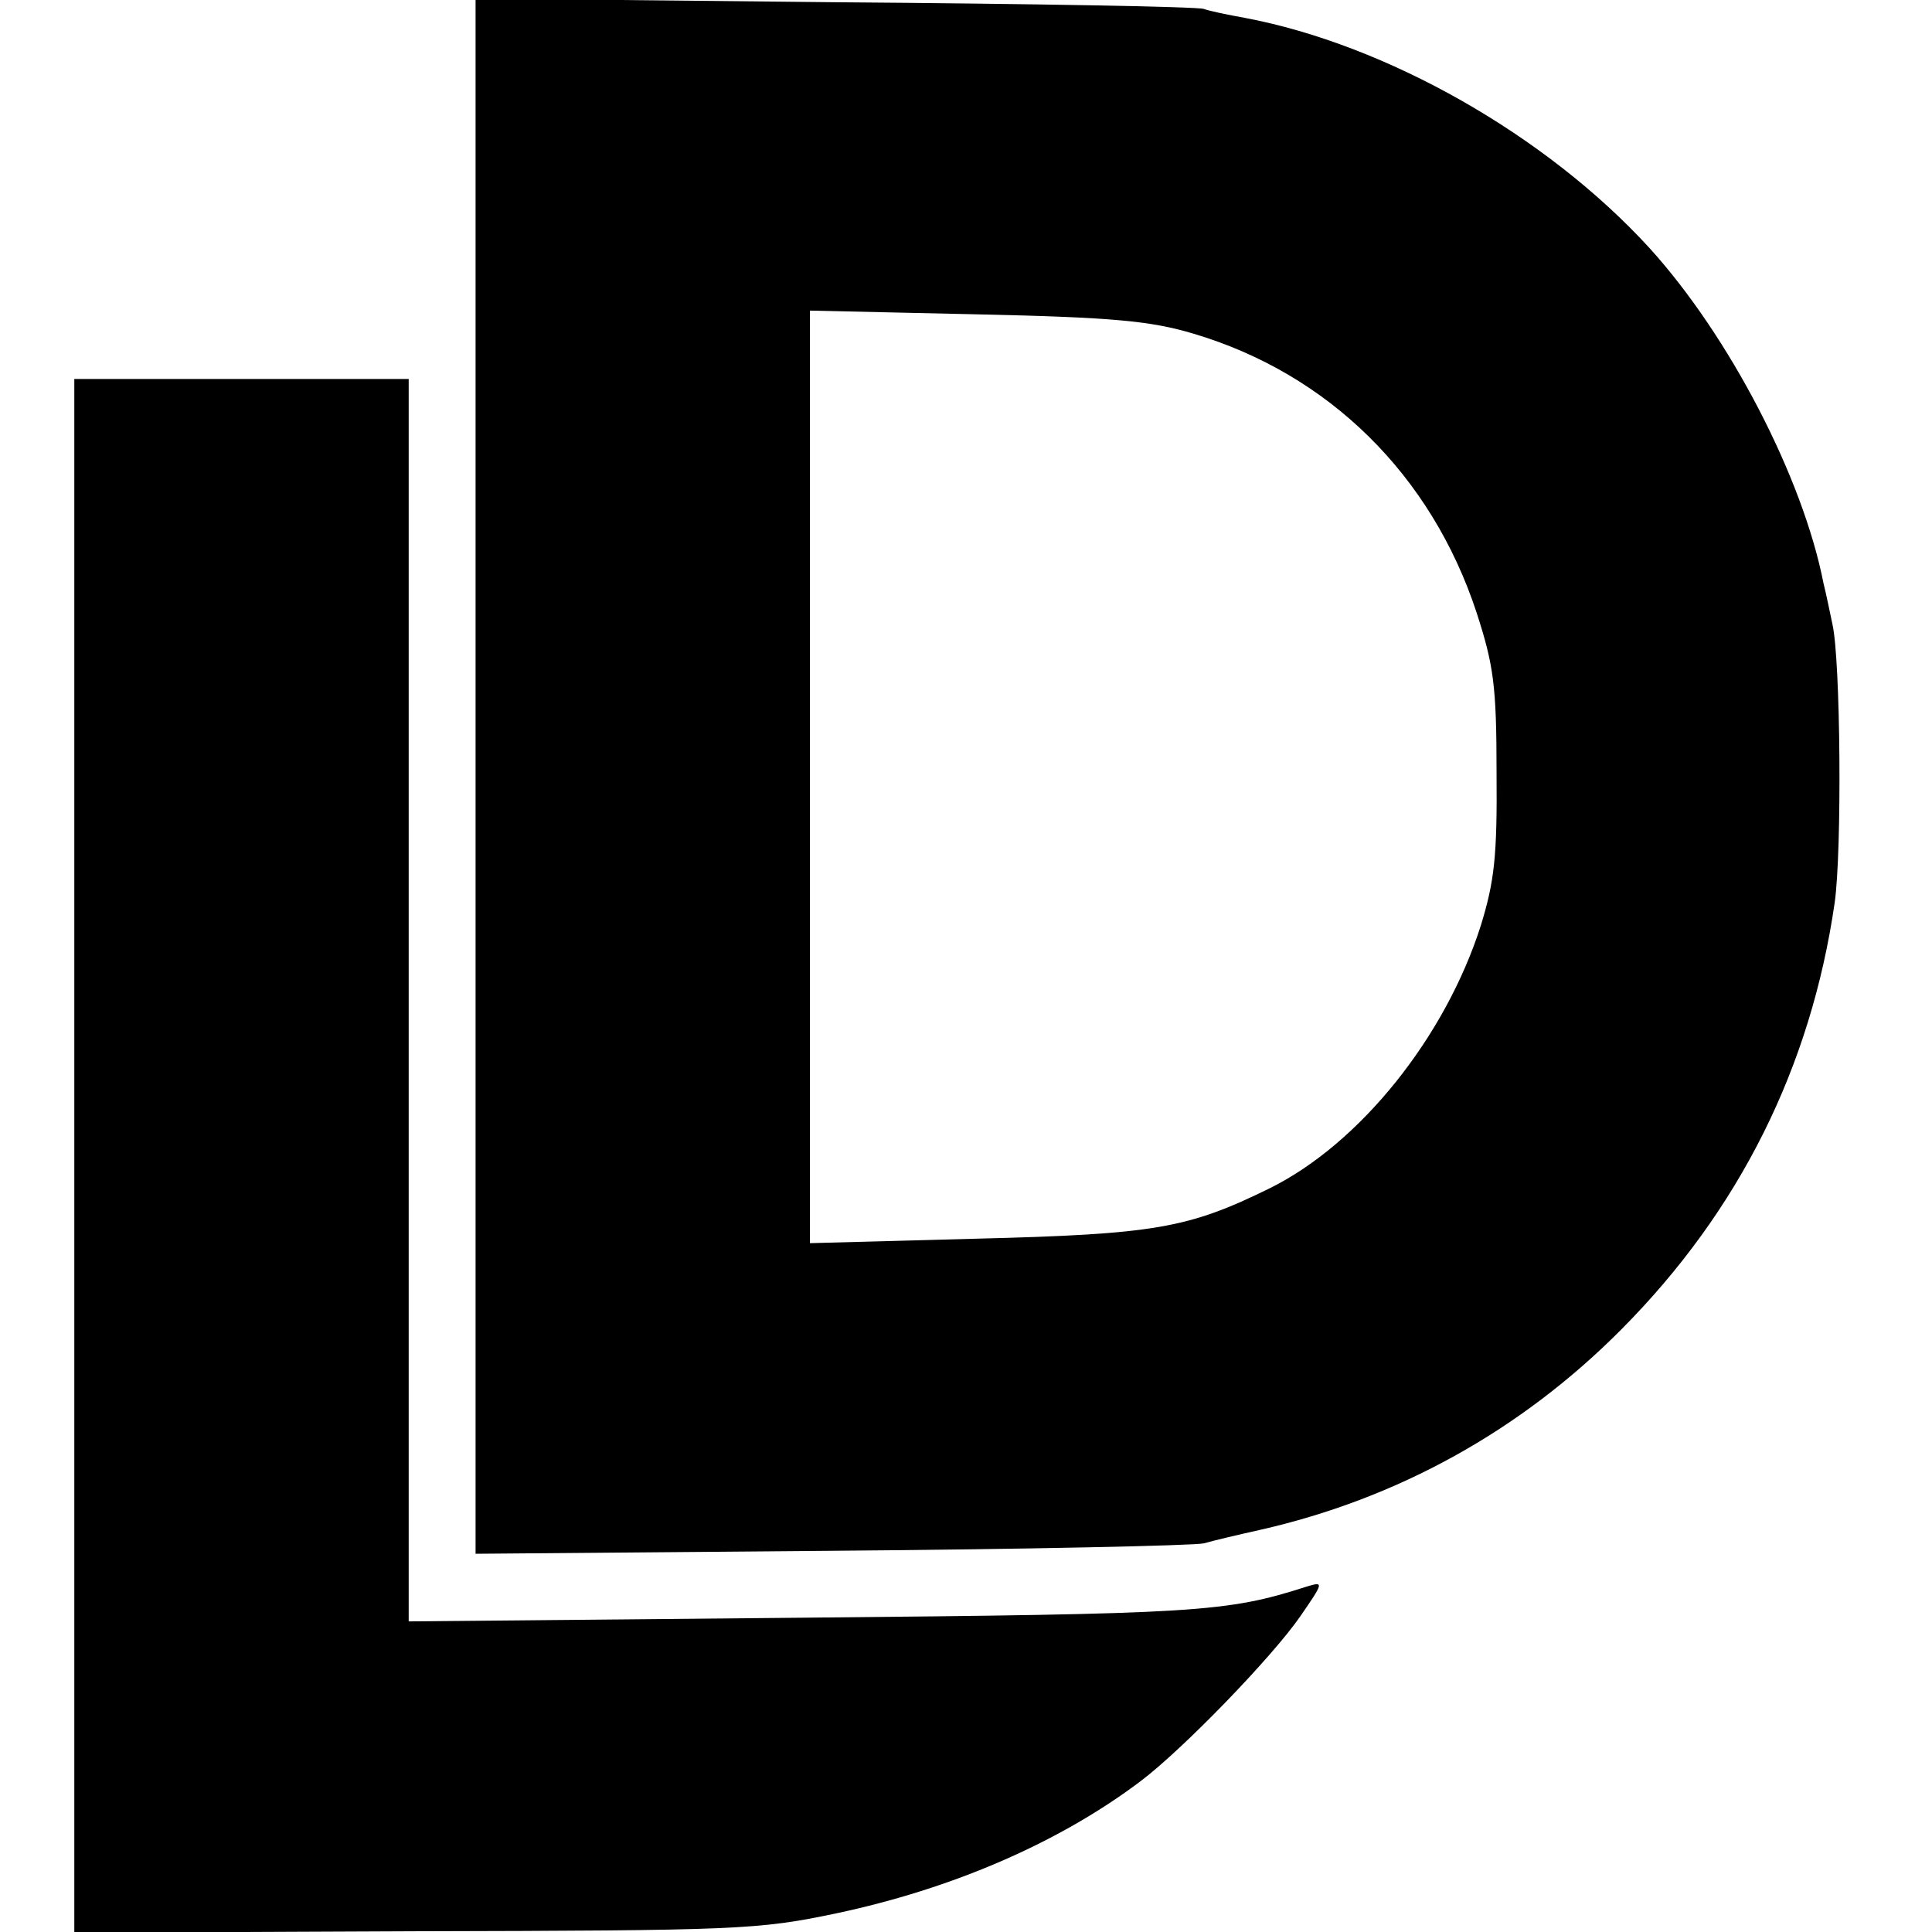
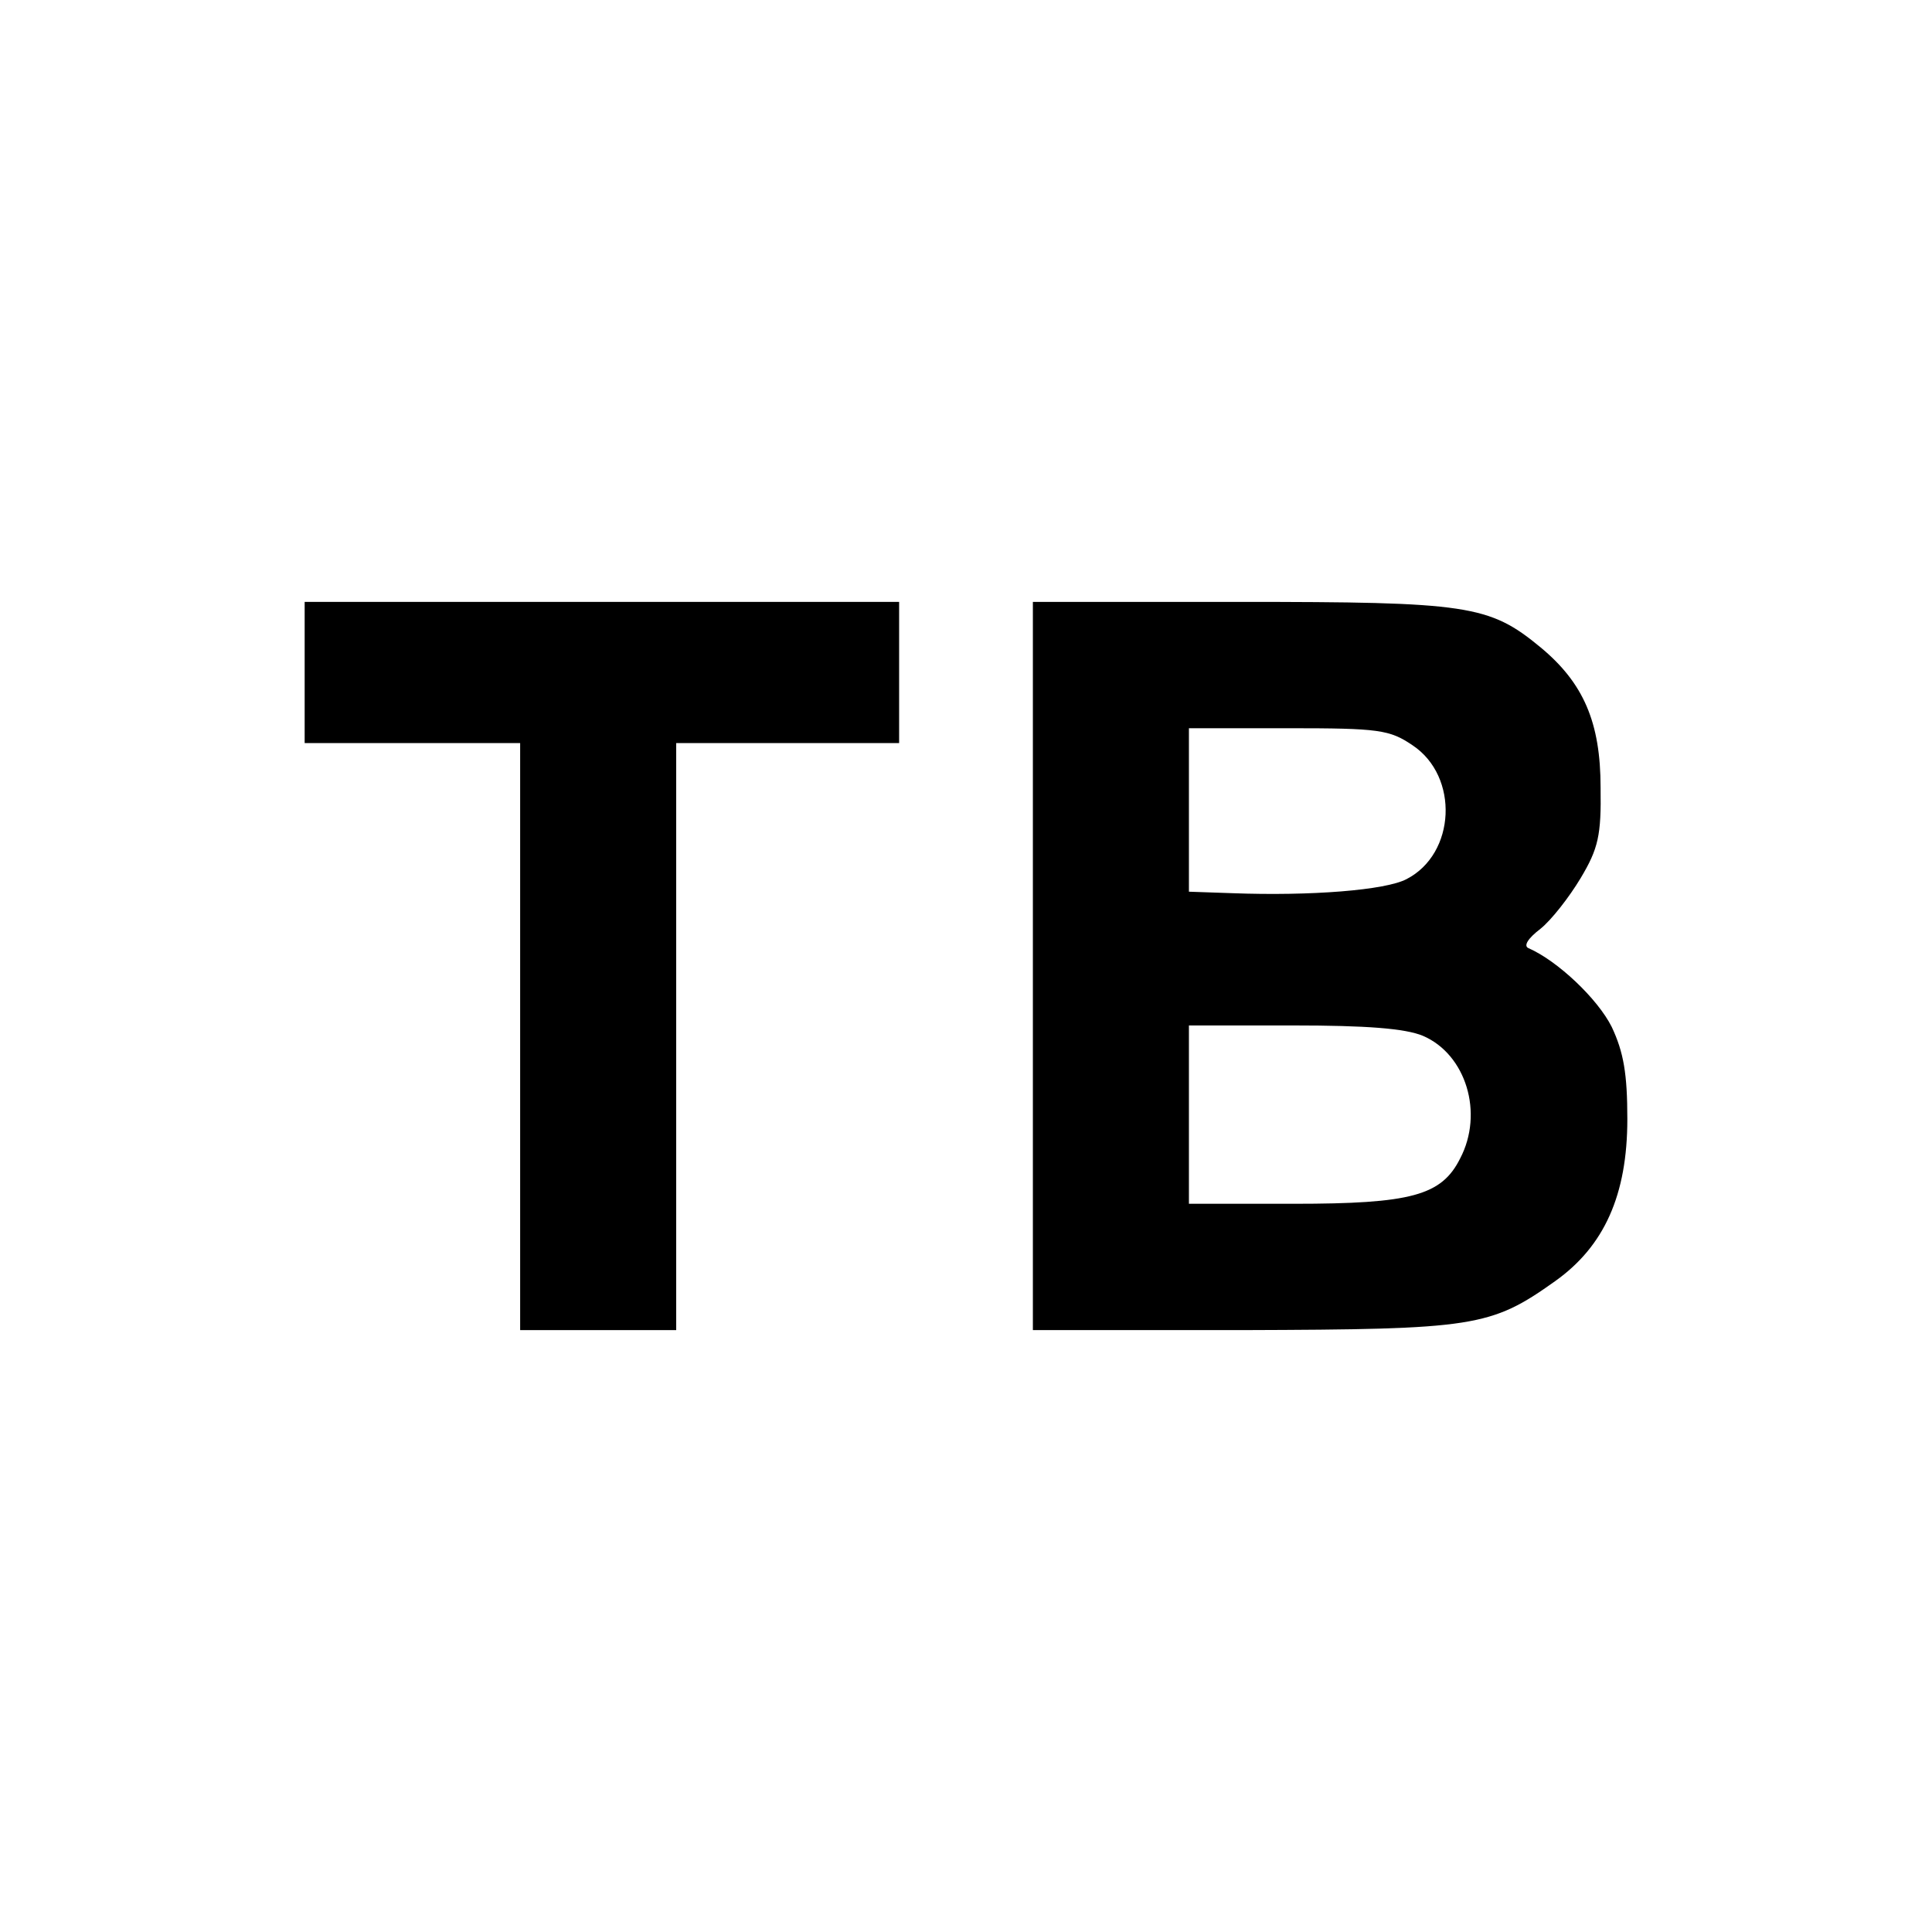
<svg xmlns="http://www.w3.org/2000/svg" version="1.0" width="260pt" height="260pt" viewBox="0 0 260 260" preserveAspectRatio="xMidYMid meet">
  <g transform="translate(0,260) scale(0.1,-0.1)" fill="#000000" stroke="none">
-     <path d="M640 1555 l0 -1046 478 4 c262 2 488 7 502 10 14 4 48 12 75 18 186 42 352 134 487 270 159 160 255 353 287 574 10 70 8 327 -3 375 -3 14 -8 39 -12 55 -28 143 -127 333 -234 451 -139 152 -354 274 -545 310 -22 4 -47 9 -55 12 -8 3 -232 7 -497 9 l-483 5 0 -1047z m966 596 c182 -54 320 -190 381 -375 23 -71 27 -98 27 -216 1 -113 -3 -146 -21 -205 -48 -151 -163 -294 -284 -354 -110 -54 -154 -62 -396 -68 l-223 -6 0 628 0 627 224 -5 c185 -4 235 -9 292 -26z" />
-     <path d="M100 1045 l0 -1046 458 2 c435 1 462 2 567 24 156 33 300 95 410 178 57 43 177 167 215 222 31 45 32 47 9 40 -109 -35 -146 -37 -676 -42 l-533 -5 0 836 0 836 -225 0 -225 0 0 -1045z" />
+     <path d="M410 1695 l0 -95 145 0 145 0 0 -395 0 -395 105 0 105 0 0 395 0 395 150 0 150 0 0 95 0 95 -400 0 -400 0 0 -95z" />
+     <path d="M1390 1300 l0 -490 283 0 c311 1 333 4 420 66 66 47 97 116 97 218 0 61 -5 90 -21 124 -19 38 -73 89 -112 106 -7 3 -1 13 16 26 15 12 39 43 54 68 24 40 28 58 27 122 0 88 -23 141 -81 189 -69 57 -98 61 -405 61 l-278 0 0 -490z m511 297 c63 -42 58 -146 -8 -180 -28 -15 -129 -23 -235 -19 l-58 2 0 110 0 110 134 0 c122 0 136 -2 167 -23z m14 -391 c58 -25 82 -104 50 -165 -25 -50 -66 -61 -224 -61 l-141 0 0 120 0 120 140 0 c99 0 151 -4 175 -14z" />
  </g>
</svg>
